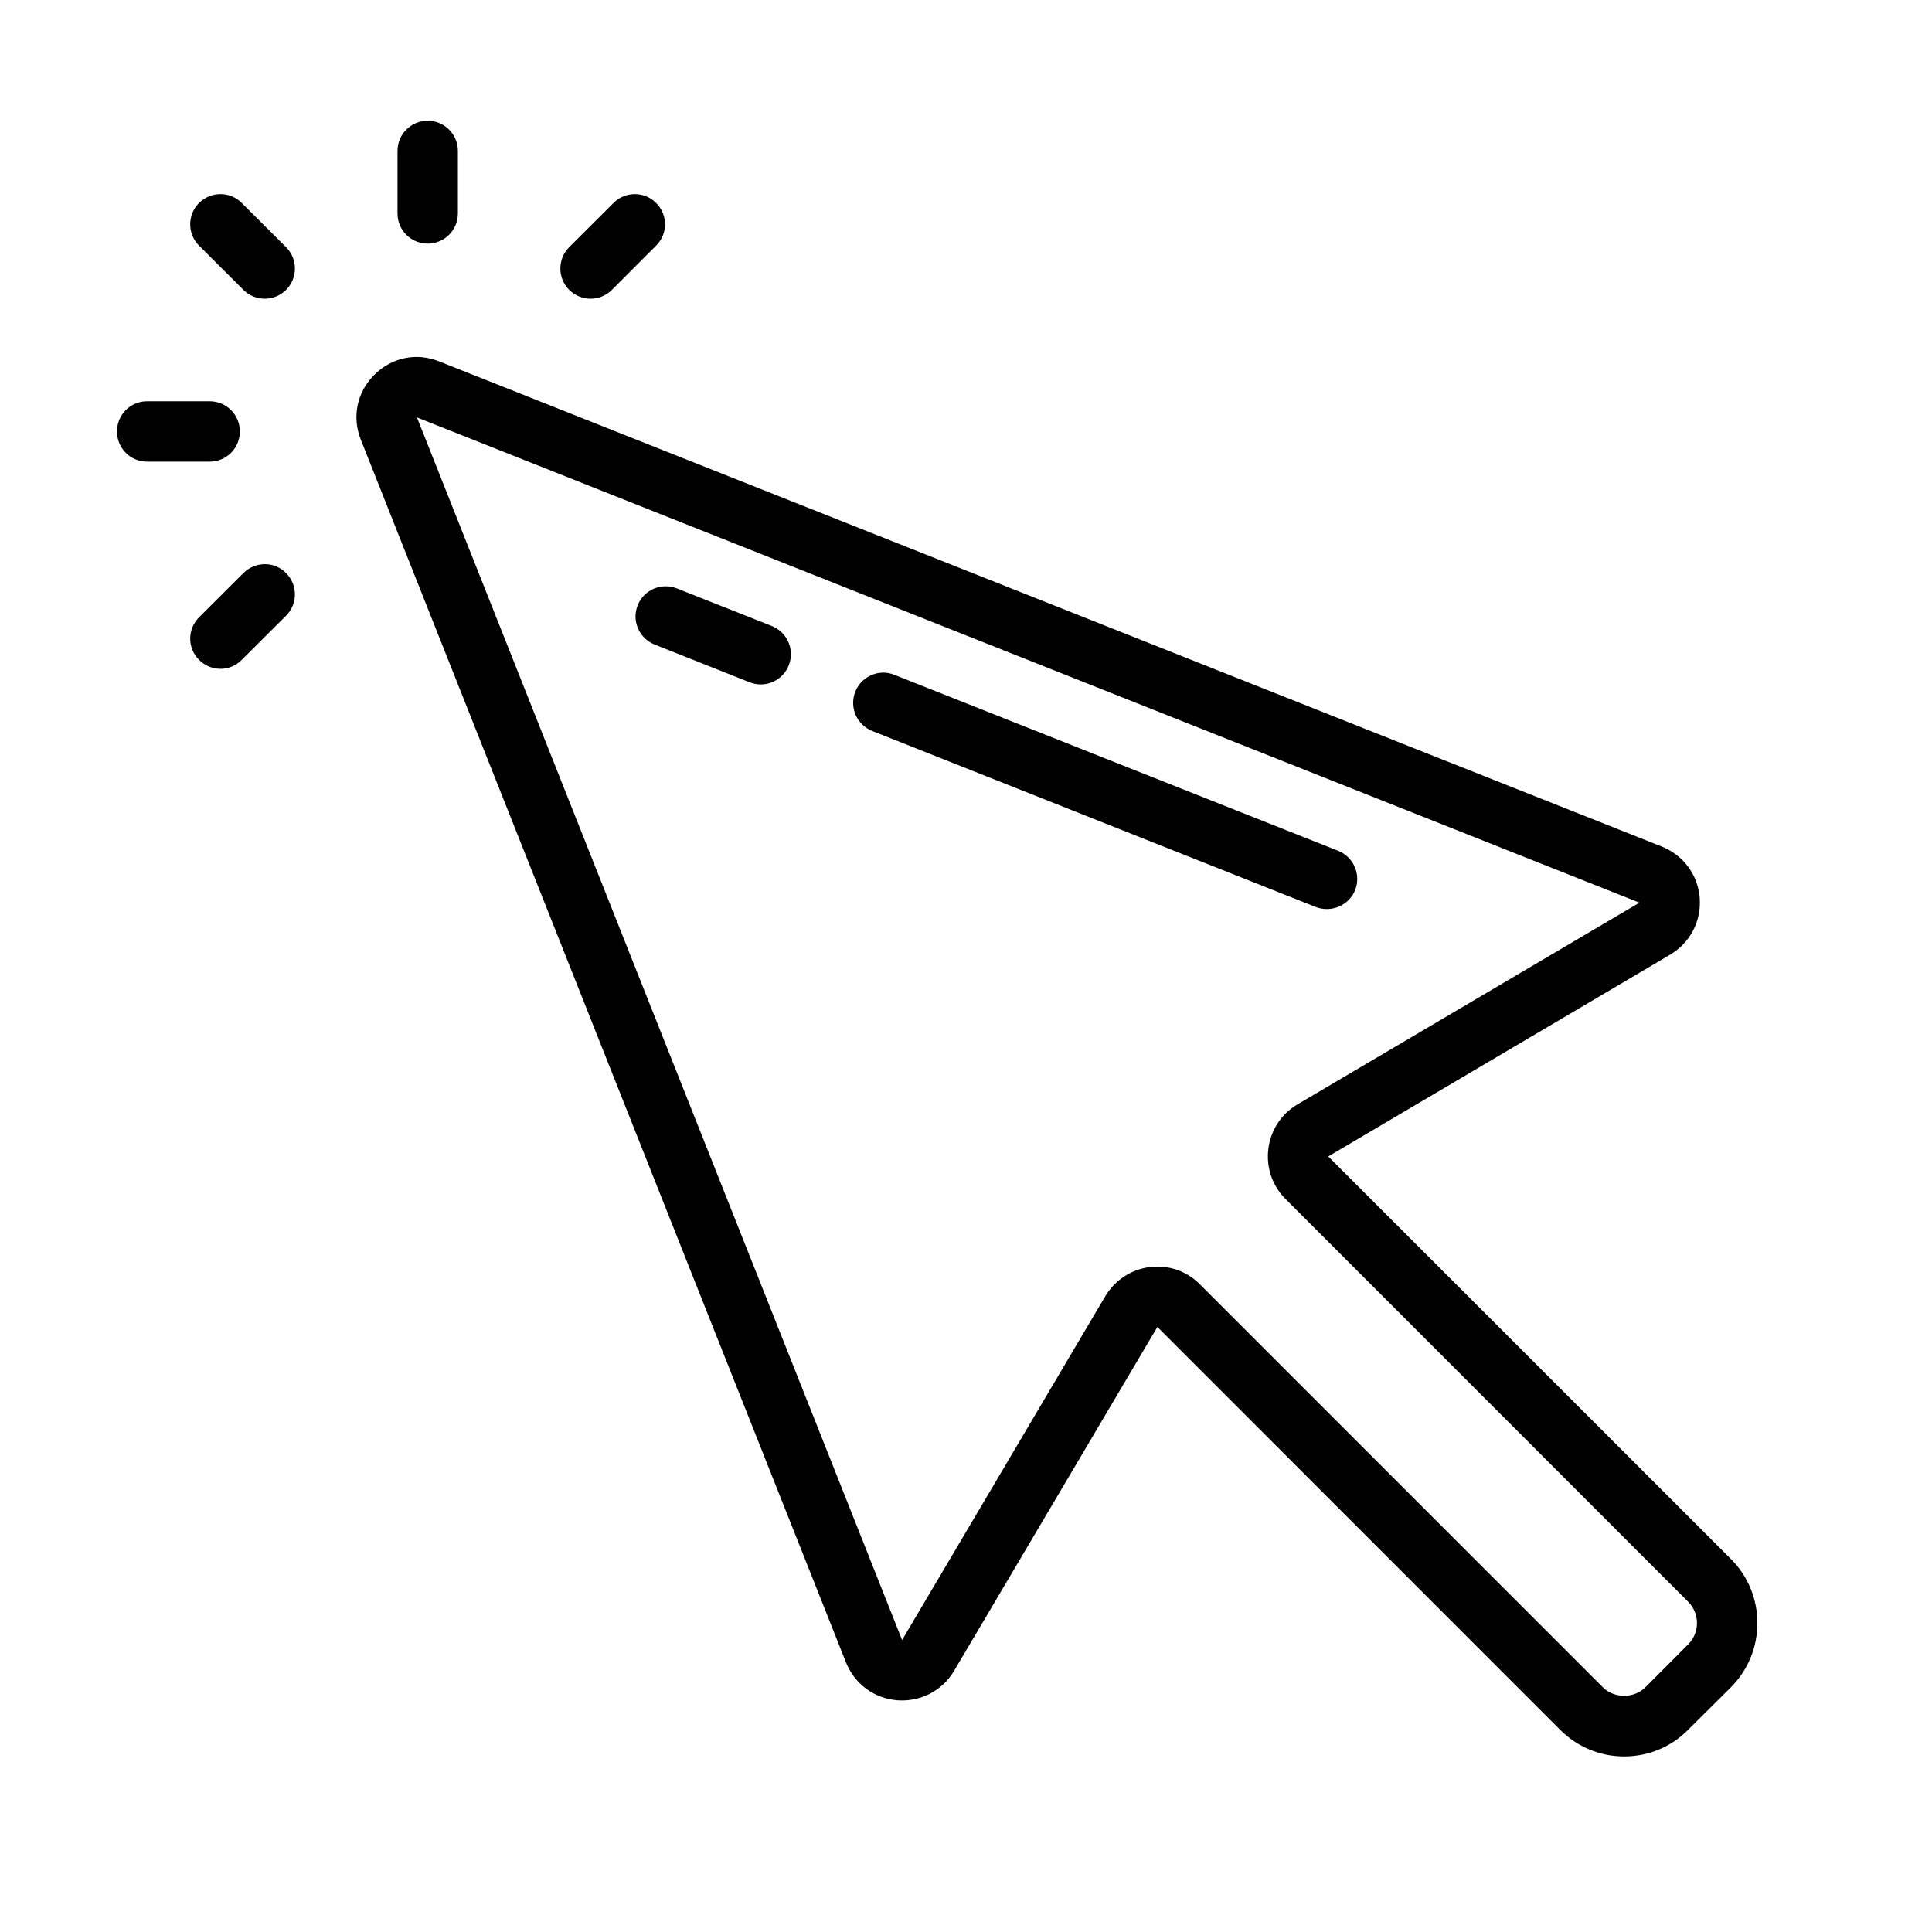
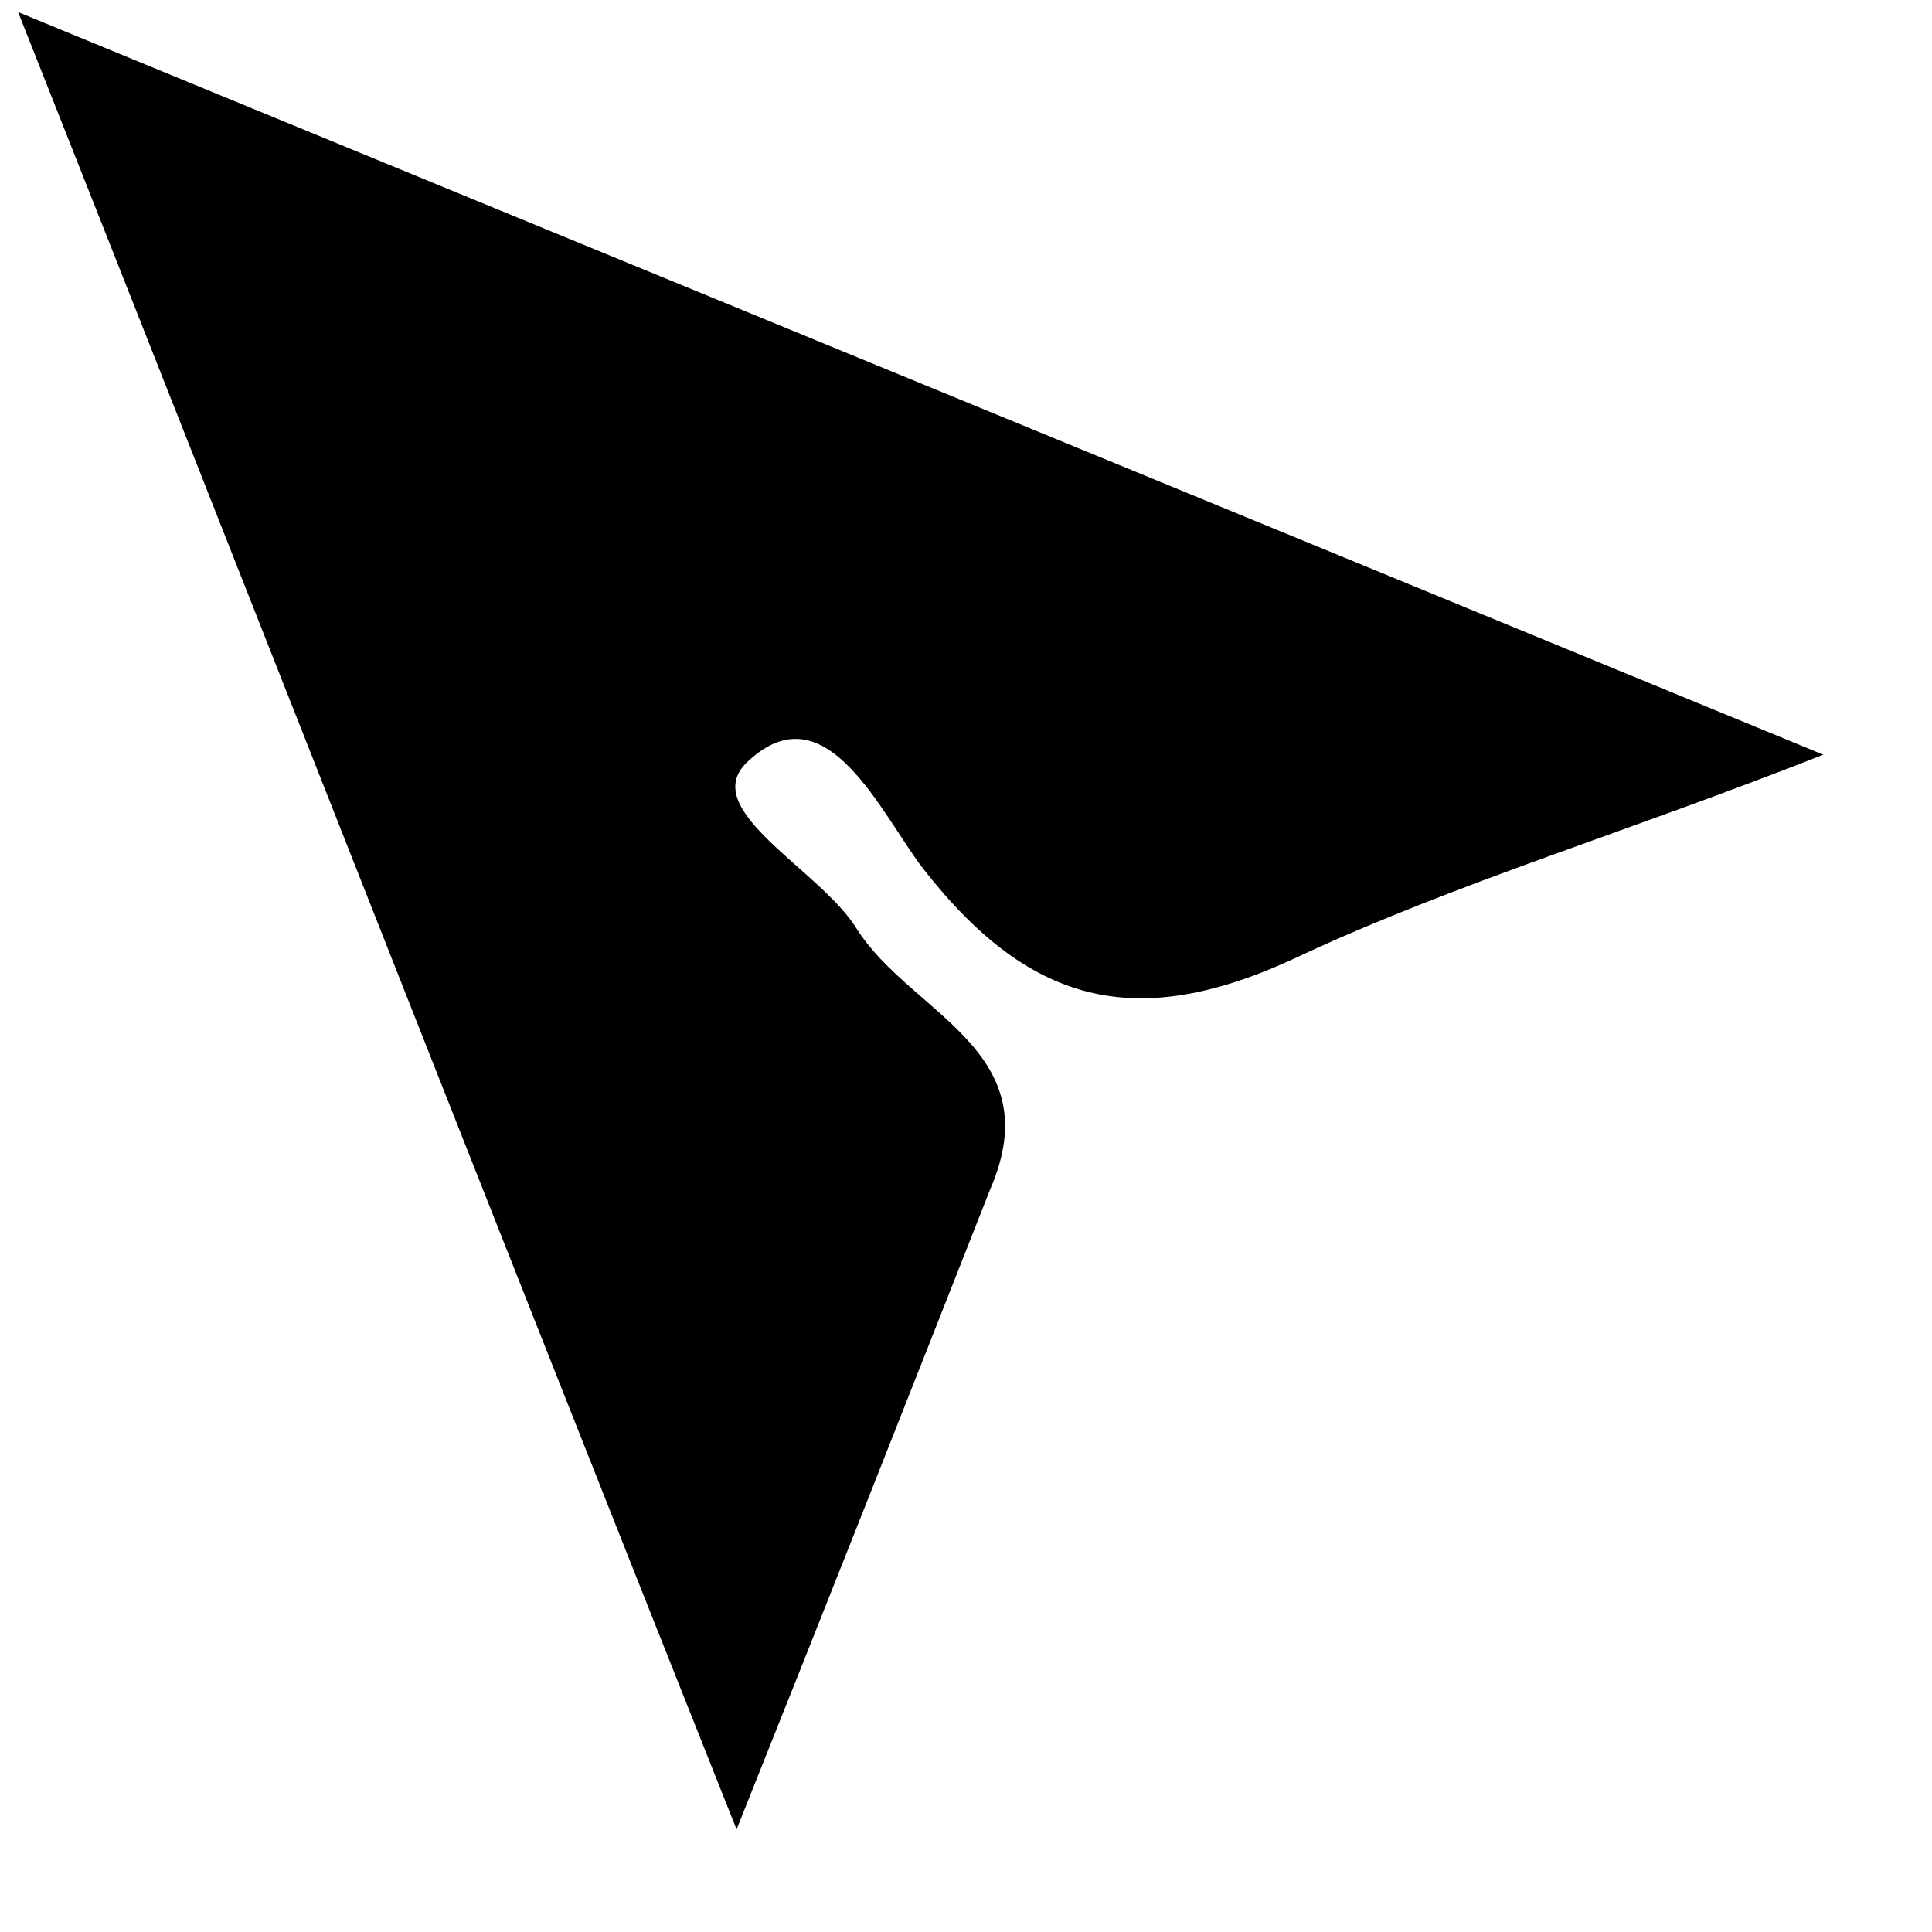
- <svg xmlns="http://www.w3.org/2000/svg" fill="#000000" viewBox="0 0 64 64" width="32px" height="32px">
-   <path d="M 14.168 4 C 13.613 4 13.168 4.445 13.168 5 L 13.168 7.07 C 13.168 7.625 13.613 8.07 14.168 8.07 C 14.719 8.07 15.168 7.625 15.168 7.07 L 15.168 5 C 15.168 4.445 14.719 4 14.168 4 Z M 7.305 6.43 C 7.047 6.43 6.793 6.527 6.594 6.723 C 6.203 7.113 6.203 7.746 6.594 8.137 L 8.062 9.602 C 8.258 9.797 8.512 9.895 8.77 9.895 C 9.027 9.895 9.281 9.797 9.477 9.602 C 9.867 9.211 9.867 8.578 9.477 8.188 L 8.008 6.723 C 7.812 6.527 7.559 6.43 7.305 6.43 Z M 21.031 6.43 C 20.773 6.43 20.52 6.527 20.324 6.723 L 18.855 8.188 C 18.465 8.578 18.465 9.211 18.855 9.602 C 19.051 9.797 19.309 9.895 19.562 9.895 C 19.82 9.895 20.074 9.797 20.27 9.602 L 21.734 8.137 C 22.129 7.746 22.129 7.113 21.734 6.723 C 21.539 6.527 21.285 6.43 21.031 6.43 Z M 13.977 11.832 C 13.398 11.781 12.828 11.988 12.398 12.418 C 11.824 12.992 11.652 13.812 11.953 14.566 L 28.023 55.066 C 28.309 55.785 28.961 56.266 29.73 56.324 C 30.488 56.379 31.215 56.012 31.605 55.348 L 38.34 43.957 L 51.68 57.301 C 52.246 57.867 53 58.184 53.801 58.184 C 54.605 58.184 55.359 57.871 55.922 57.301 L 57.34 55.891 C 58.508 54.719 58.508 52.812 57.34 51.645 L 44 38.309 L 55.324 31.625 C 55.988 31.23 56.363 30.516 56.305 29.746 C 56.246 28.977 55.762 28.328 55.047 28.043 L 14.551 11.973 C 14.363 11.898 14.168 11.852 13.977 11.832 Z M 4.875 13.293 C 4.32 13.293 3.875 13.738 3.875 14.293 C 3.875 14.848 4.32 15.293 4.875 15.293 L 6.945 15.293 C 7.5 15.293 7.945 14.848 7.945 14.293 C 7.945 13.738 7.5 13.293 6.945 13.293 Z M 13.812 13.828 L 54.309 29.902 L 42.984 36.582 C 42.445 36.898 42.094 37.438 42.016 38.055 C 41.938 38.672 42.145 39.281 42.586 39.719 L 55.922 53.059 C 56.312 53.449 56.312 54.086 55.922 54.473 L 54.508 55.891 C 54.129 56.27 53.473 56.27 53.094 55.891 L 39.75 42.547 C 39.371 42.164 38.871 41.957 38.344 41.957 C 38.258 41.957 38.172 41.965 38.09 41.973 C 37.469 42.051 36.934 42.406 36.613 42.941 L 29.883 54.328 Z M 8.77 18.688 C 8.512 18.691 8.258 18.789 8.062 18.984 L 6.594 20.449 C 6.203 20.84 6.203 21.469 6.594 21.859 C 6.789 22.055 7.047 22.156 7.305 22.156 C 7.559 22.156 7.816 22.055 8.008 21.859 L 9.477 20.395 C 9.867 20.004 9.867 19.375 9.477 18.984 C 9.281 18.785 9.027 18.688 8.77 18.688 Z M 22.031 19.422 C 21.641 19.43 21.273 19.668 21.125 20.051 C 20.918 20.566 21.172 21.148 21.688 21.352 L 24.832 22.602 C 24.953 22.648 25.078 22.672 25.203 22.672 C 25.598 22.672 25.977 22.43 26.129 22.039 C 26.332 21.523 26.082 20.945 25.57 20.738 L 22.422 19.492 C 22.293 19.441 22.16 19.418 22.031 19.422 Z M 29.238 22.281 C 28.848 22.293 28.484 22.531 28.332 22.914 C 28.129 23.43 28.379 24.008 28.895 24.215 L 43.59 30.047 C 43.711 30.094 43.836 30.113 43.957 30.113 C 44.355 30.113 44.734 29.875 44.891 29.484 C 45.094 28.969 44.84 28.387 44.328 28.184 L 29.629 22.355 C 29.5 22.301 29.367 22.281 29.238 22.281 Z" />
+ <svg xmlns="http://www.w3.org/2000/svg" version="1.1" id="Layer_1" x="0px" y="0px" viewBox="0 0 32 32" style="enable-background:new 0 0 32 32;" xml:space="preserve" width="25px" height="25px">
+   <style type="text/css">
+ 	.st0{display:none;fill:#FEFEFE;}
+ </style>
+   <g>
+     <path class="st0" d="M-4.7,15.6c0,6,0,12,0,18c0,1.3,0.2,1.6,1.6,1.6c12.2-0.1,24.5-0.1,36.7,0c1.6,0,1.7-0.5,1.7-1.8   c-0.1-12.1-0.1-24.3,0-36.4c0-1.4-0.2-1.8-1.7-1.8C21.3-4.6,9.1-4.6-3.2-4.7c-1.4,0-1.6,0.4-1.5,1.6C-4.6,3.2-4.7,9.4-4.7,15.6z" />
+     <path d="M30.2,12.5C20,8.3,10.5,4.4,0.3,0.2c4,10.1,7.8,19.8,11.9,30.1c1.6-4,2.9-7.3,4.2-10.6c1-2.3-1.3-2.9-2.2-4.3   c-0.6-1-2.7-2-1.8-2.8c1.3-1.2,2.2,0.9,2.9,1.8c1.8,2.3,3.6,2.7,6.3,1.4C24.2,14.6,26.9,13.8,30.2,12.5z" />
+   </g>
</svg>
